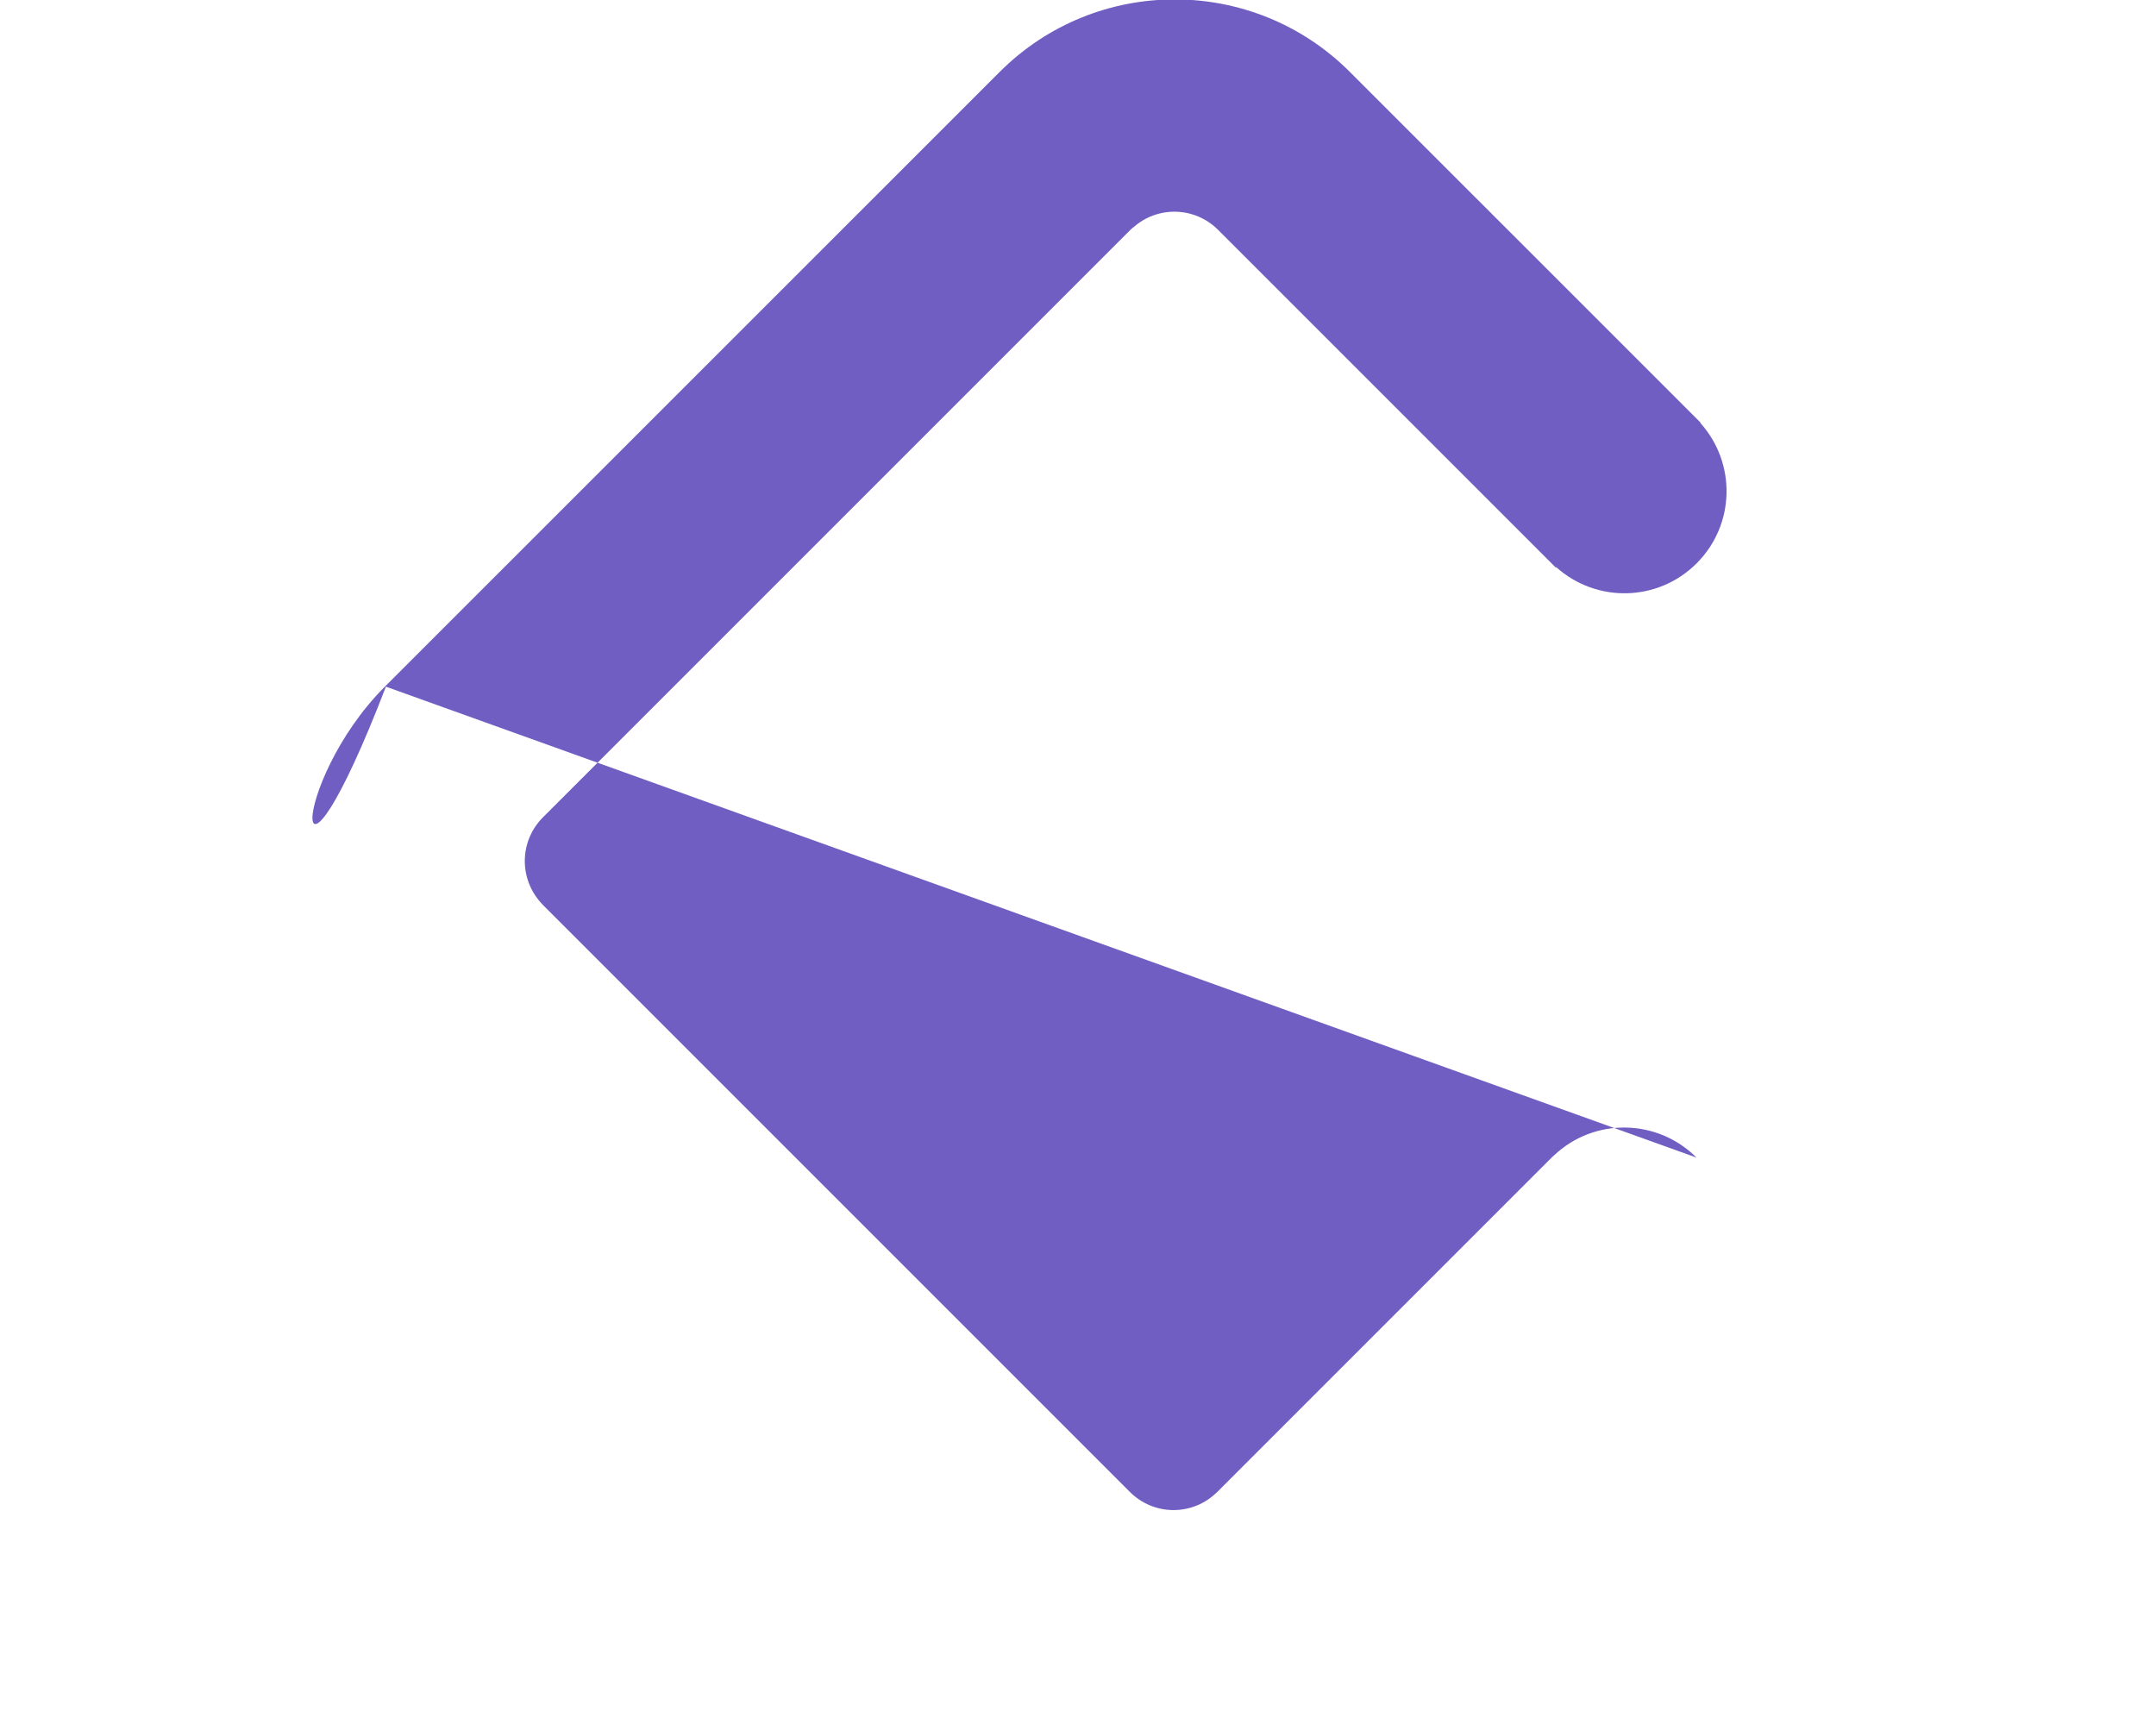
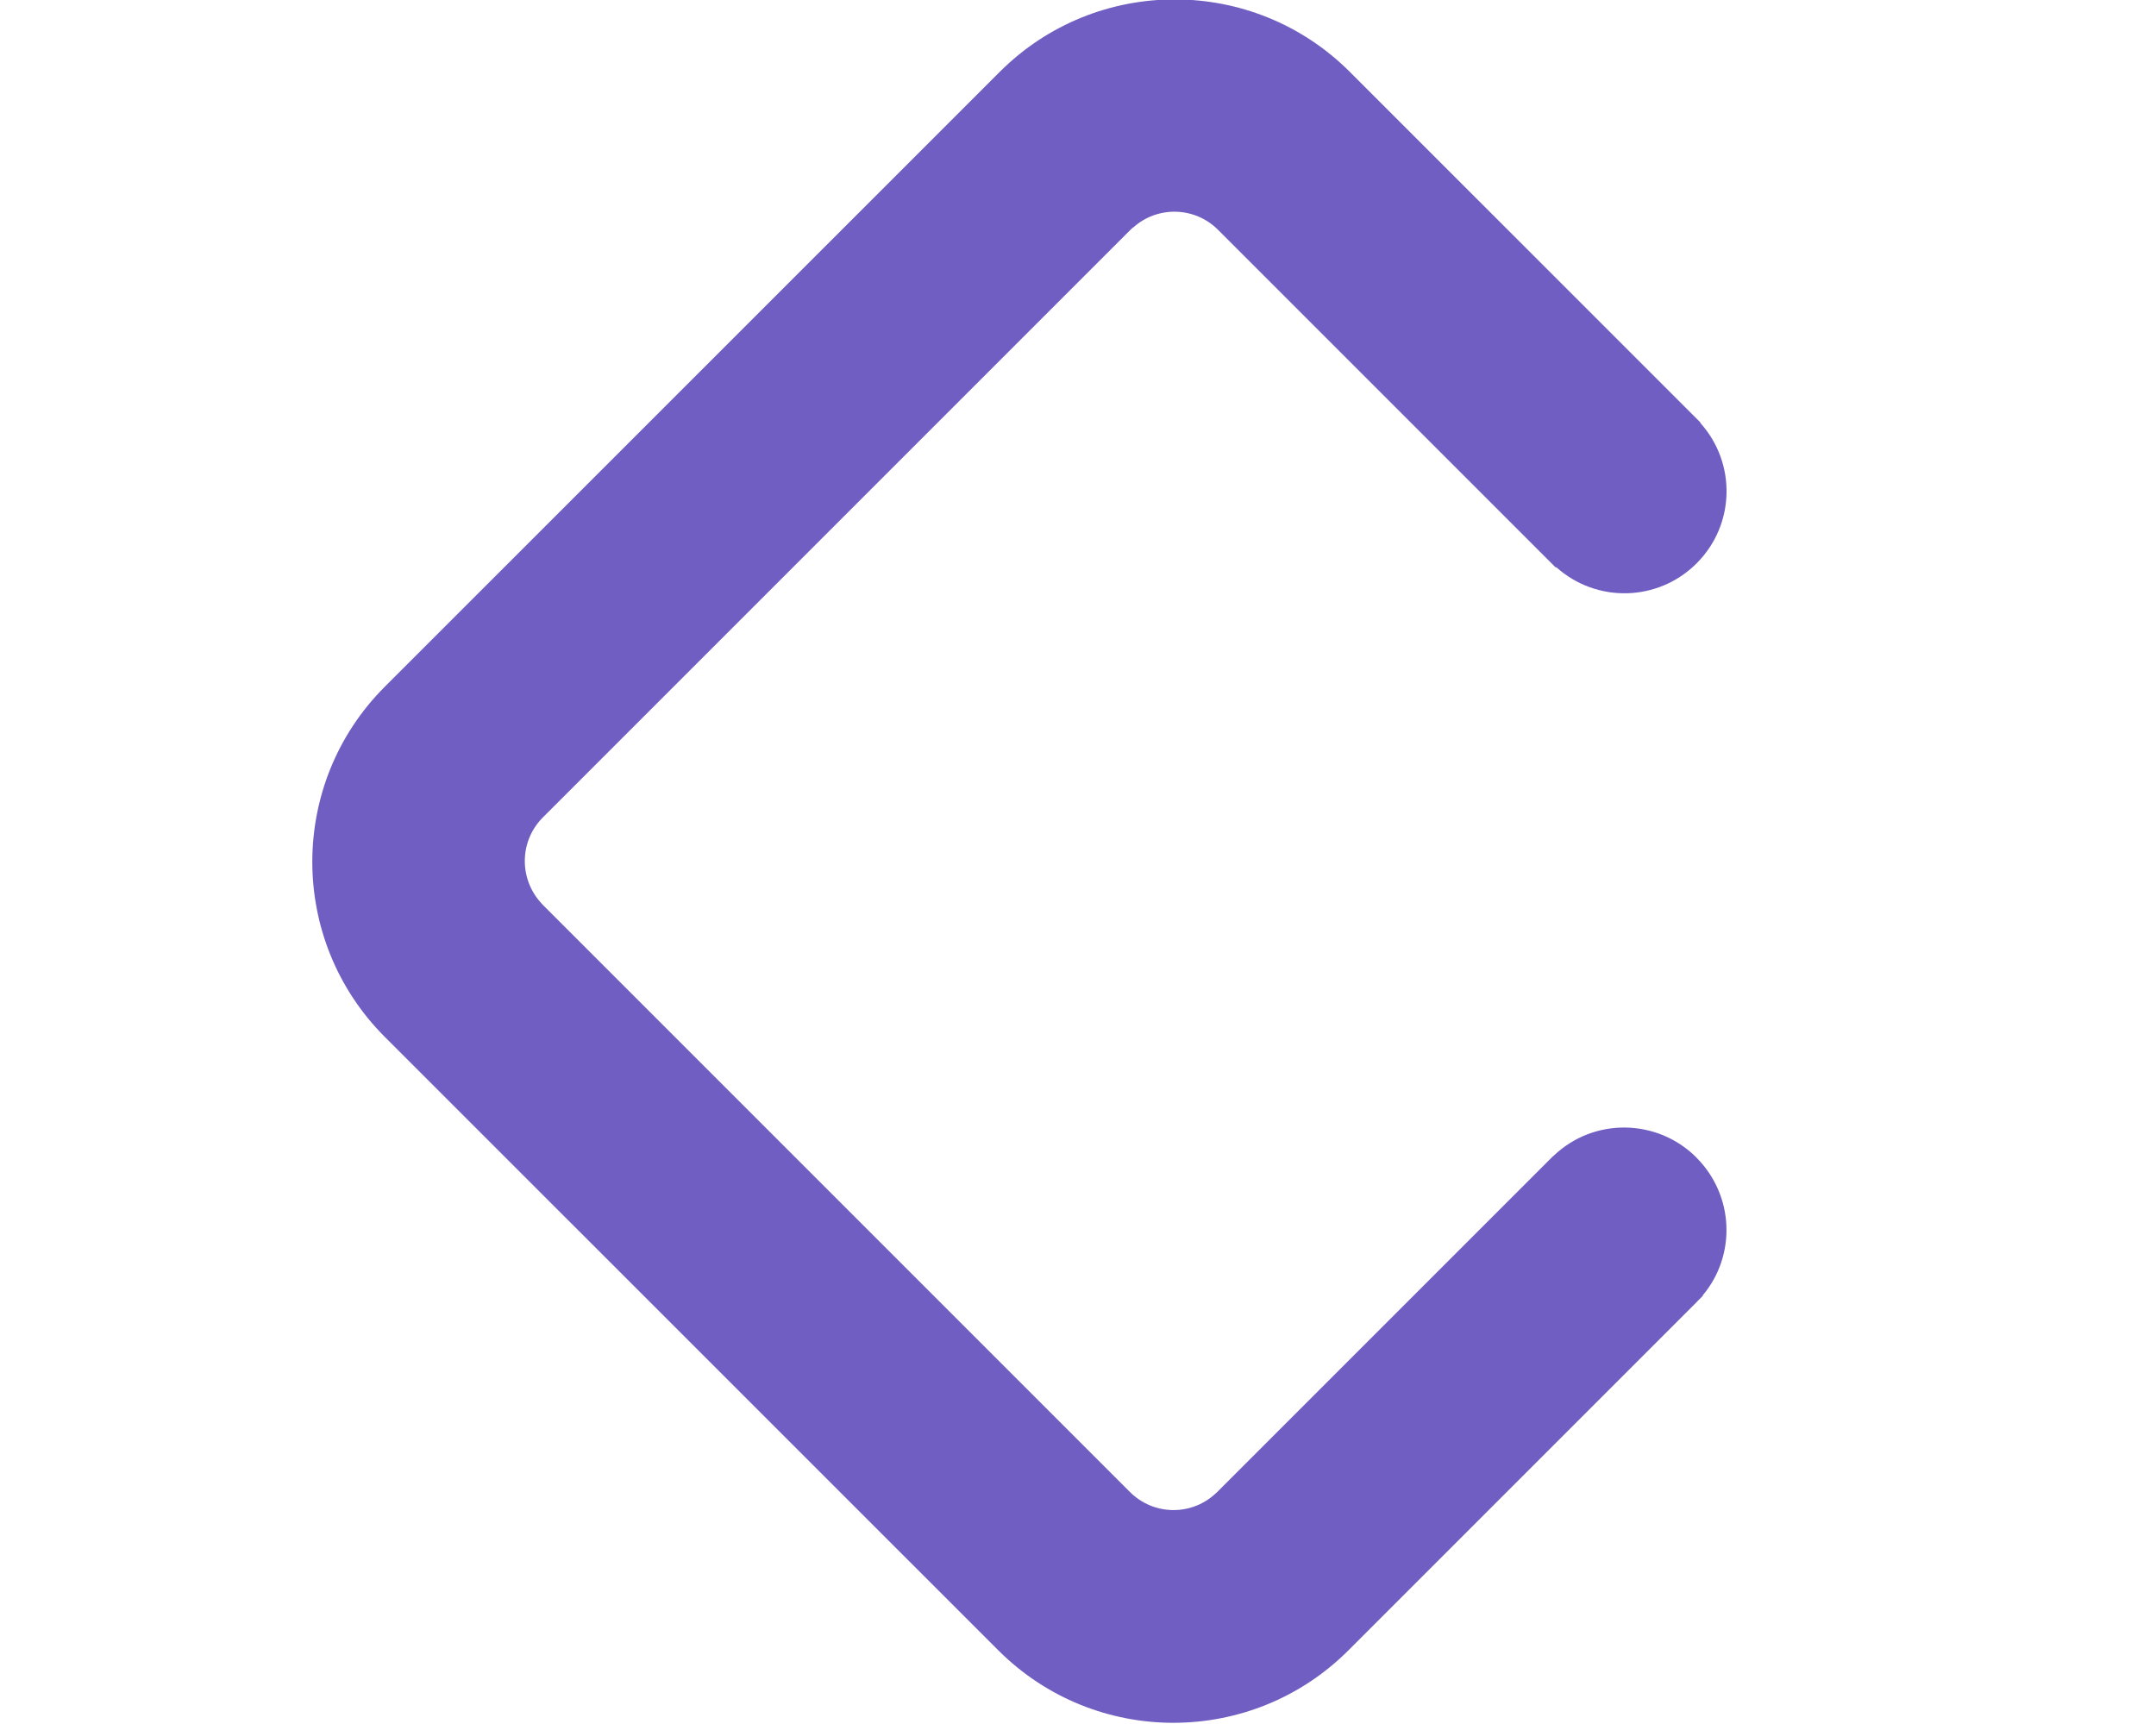
<svg xmlns="http://www.w3.org/2000/svg" id="Layer_1" version="1.1" viewBox="0 0 200.17 160">
  <defs>
    <style>
      .st0 {
        fill: #715ec2;
      }
    </style>
  </defs>
-   <path class="st0" d="M157.51,107.47c-3.65-3.65-9.52-3.72-13.23-.2h0l-.07.06s-.07.06-.1.09h0l-31.09,31.09-.23.21c-2.25,2.03-5.71,1.97-7.89-.21l-54.49-54.49-.21-.23c-2.03-2.27-1.97-5.73.21-7.91l54.56-54.56.23-.21v.02c2.25-2.03,5.71-1.97,7.89.21l31.35,31.35.04-.04c3.73,3.35,9.45,3.24,13.04-.35,3.59-3.59,3.7-9.31.34-13.04.02-.02.03-.02.03-.02L125.33,6.68c-8.98-8.98-23.54-8.98-32.52,0l-57.08,57.07c-8.98,8.98-8.98,23.54.1.0-rc.22.52l56.95,56.94c8.98,8.98,23.54,8.98,32.52,0l32.34-32.34h0s.06-.06.09-.1l.47-.47h0l-.02-.03c3.13-3.71,2.94-9.28-.58-12.8h.01Z" />
+   <path class="st0" d="M157.51,107.47c-3.65-3.65-9.52-3.72-13.23-.2h0l-.07.06s-.07.06-.1.09h0l-31.09,31.09-.23.21c-2.25,2.03-5.71,1.97-7.89-.21l-54.49-54.49-.21-.23c-2.03-2.27-1.97-5.73.21-7.91l54.56-54.56.23-.21v.02c2.25-2.03,5.71-1.97,7.89.21l31.35,31.35.04-.04c3.73,3.35,9.45,3.24,13.04-.35,3.59-3.59,3.7-9.31.34-13.04.02-.02.03-.02.03-.02L125.33,6.68c-8.98-8.98-23.54-8.98-32.52,0l-57.08,57.07c-8.98,8.98-8.98,23.54,0,32.52l56.95,56.94c8.98,8.98,23.54,8.98,32.52,0l32.34-32.34h0s.06-.06.09-.1l.47-.47h0l-.02-.03c3.13-3.71,2.94-9.28-.58-12.8h.01Z" />
</svg>
